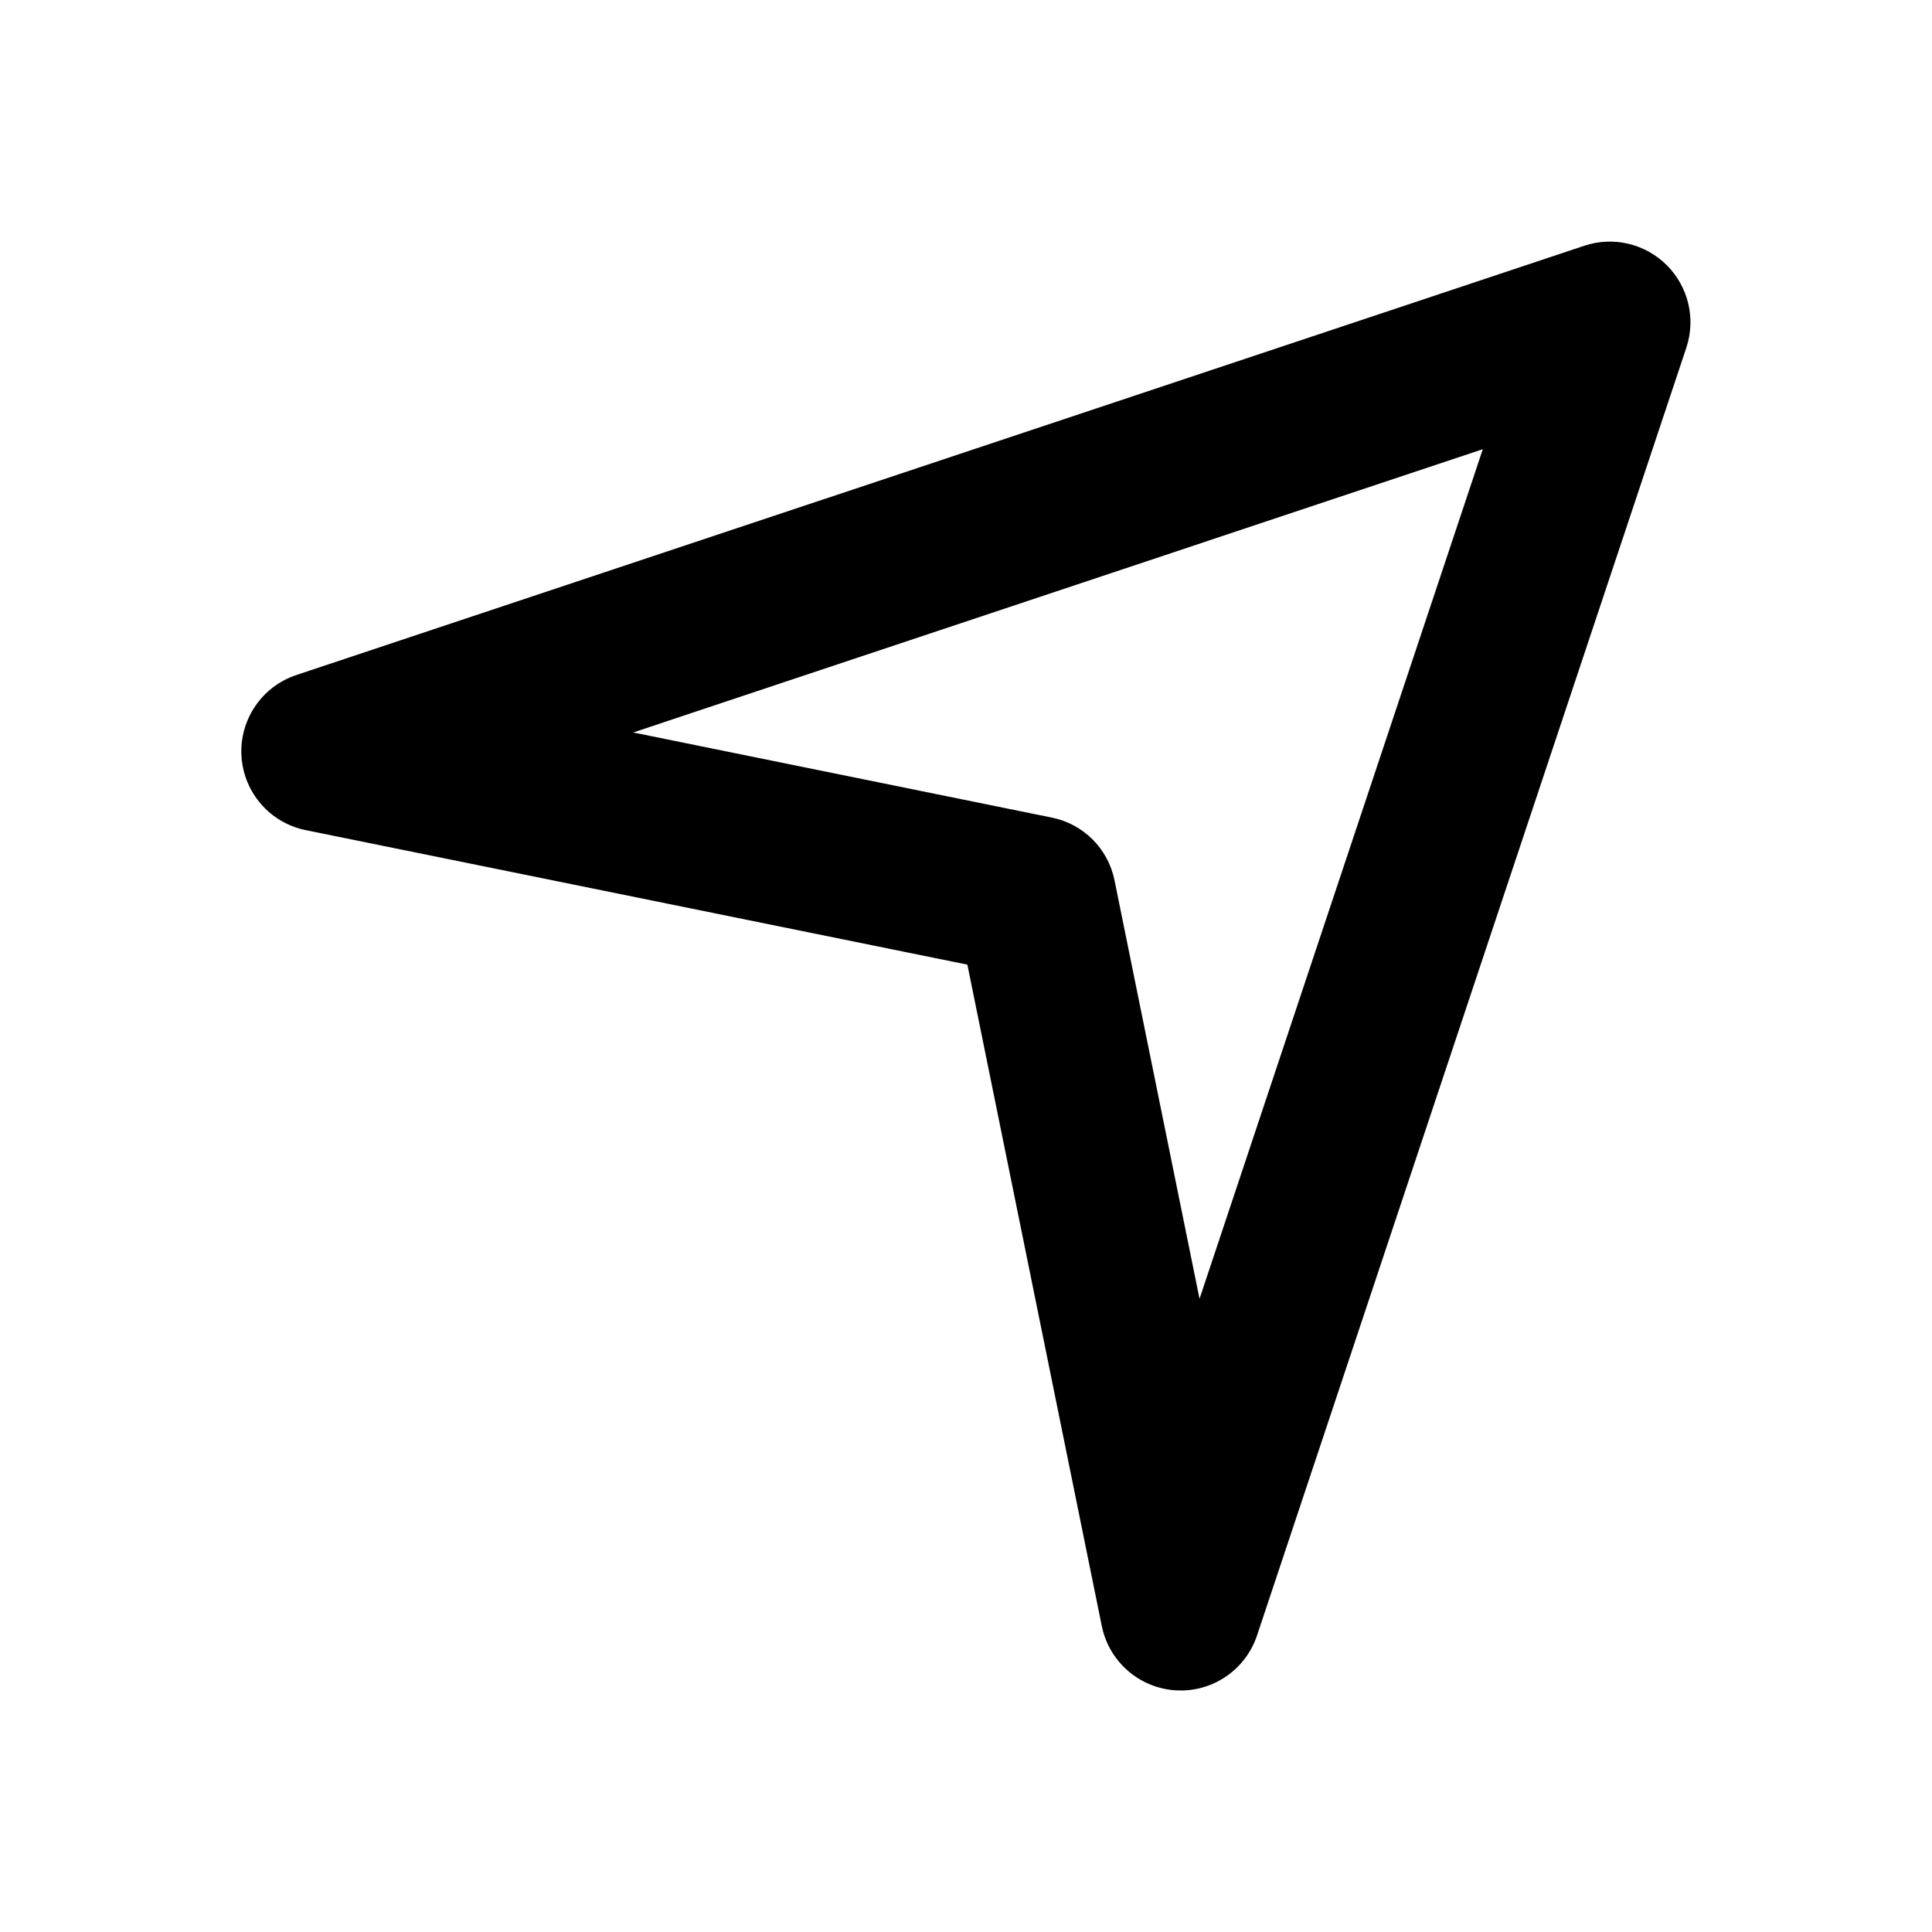
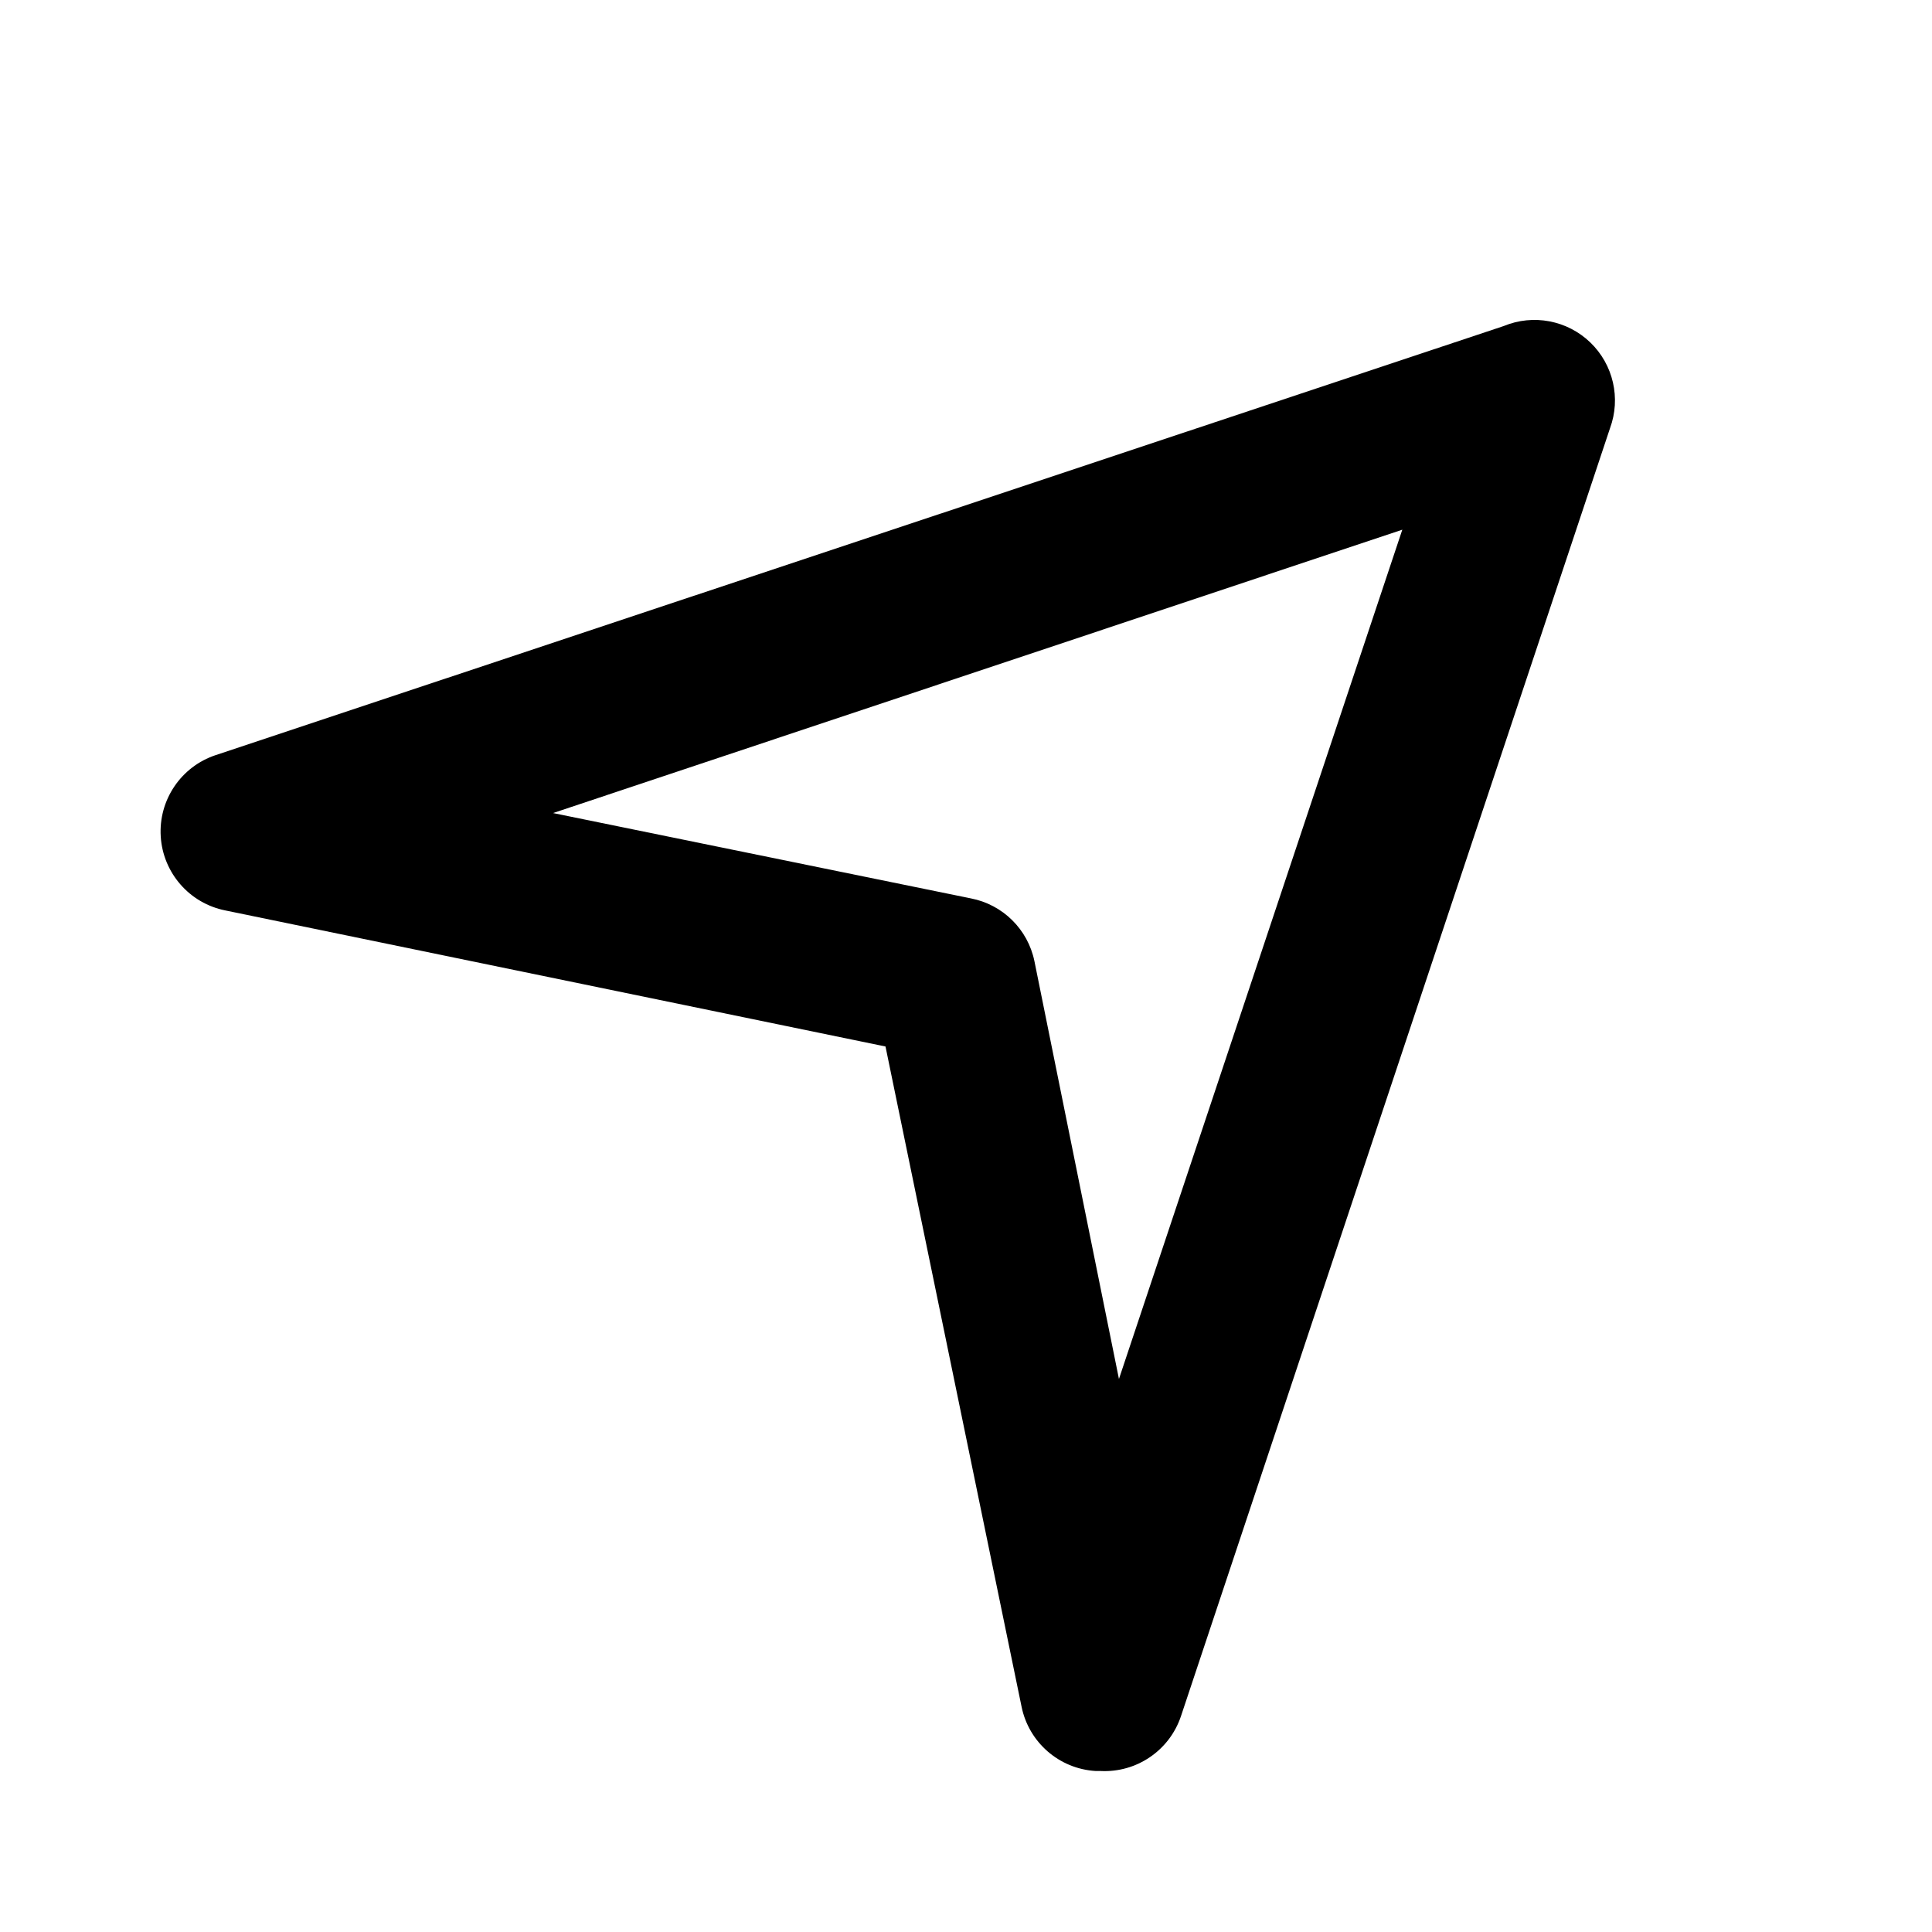
- <svg xmlns="http://www.w3.org/2000/svg" xmlns:xlink="http://www.w3.org/1999/xlink" width="24" height="24">
-   <defs>
-     <path d="M7.866 9.099l5.198 1.057a.996.996 0 0 1 .781.78l1.056 5.198L18.42 5.58 7.866 9.099zm6.801 11.9l-.06-.001a1 1 0 0 1-.92-.798l-1.67-8.217-8.216-1.67a.999.999 0 0 1-.118-1.928l16-5.333a1.002 1.002 0 0 1 1.266 1.265l-5.334 16a1 1 0 0 1-.948.683z" id="a" />
-   </defs>
-   <g fill-rule="evenodd">
-     <mask id="b">
-       <use xlink:href="#a" />
-     </mask>
-     <use xlink:href="#a" />
-     <g mask="url(#b)">
-       <rect width="24" height="24" />
-     </g>
+ <svg xmlns="http://www.w3.org/2000/svg" viewBox="0 0 24 24">
+   <g data-name="Layer 2">
+     <path d="M13.67 22h-.06a1 1 0 0 1-.92-.8L11 13l-8.2-1.69a1 1 0 0 1-.12-1.93l16-5.33A1 1 0 0 1 20 5.32l-5.33 16a1 1 0 0 1-1 .68zm-6.8-11.9l5.19 1.06a1 1 0 0 1 .79.78l1.05 5.19 3.52-10.55z" data-name="navigation-2" />
  </g>
</svg>
